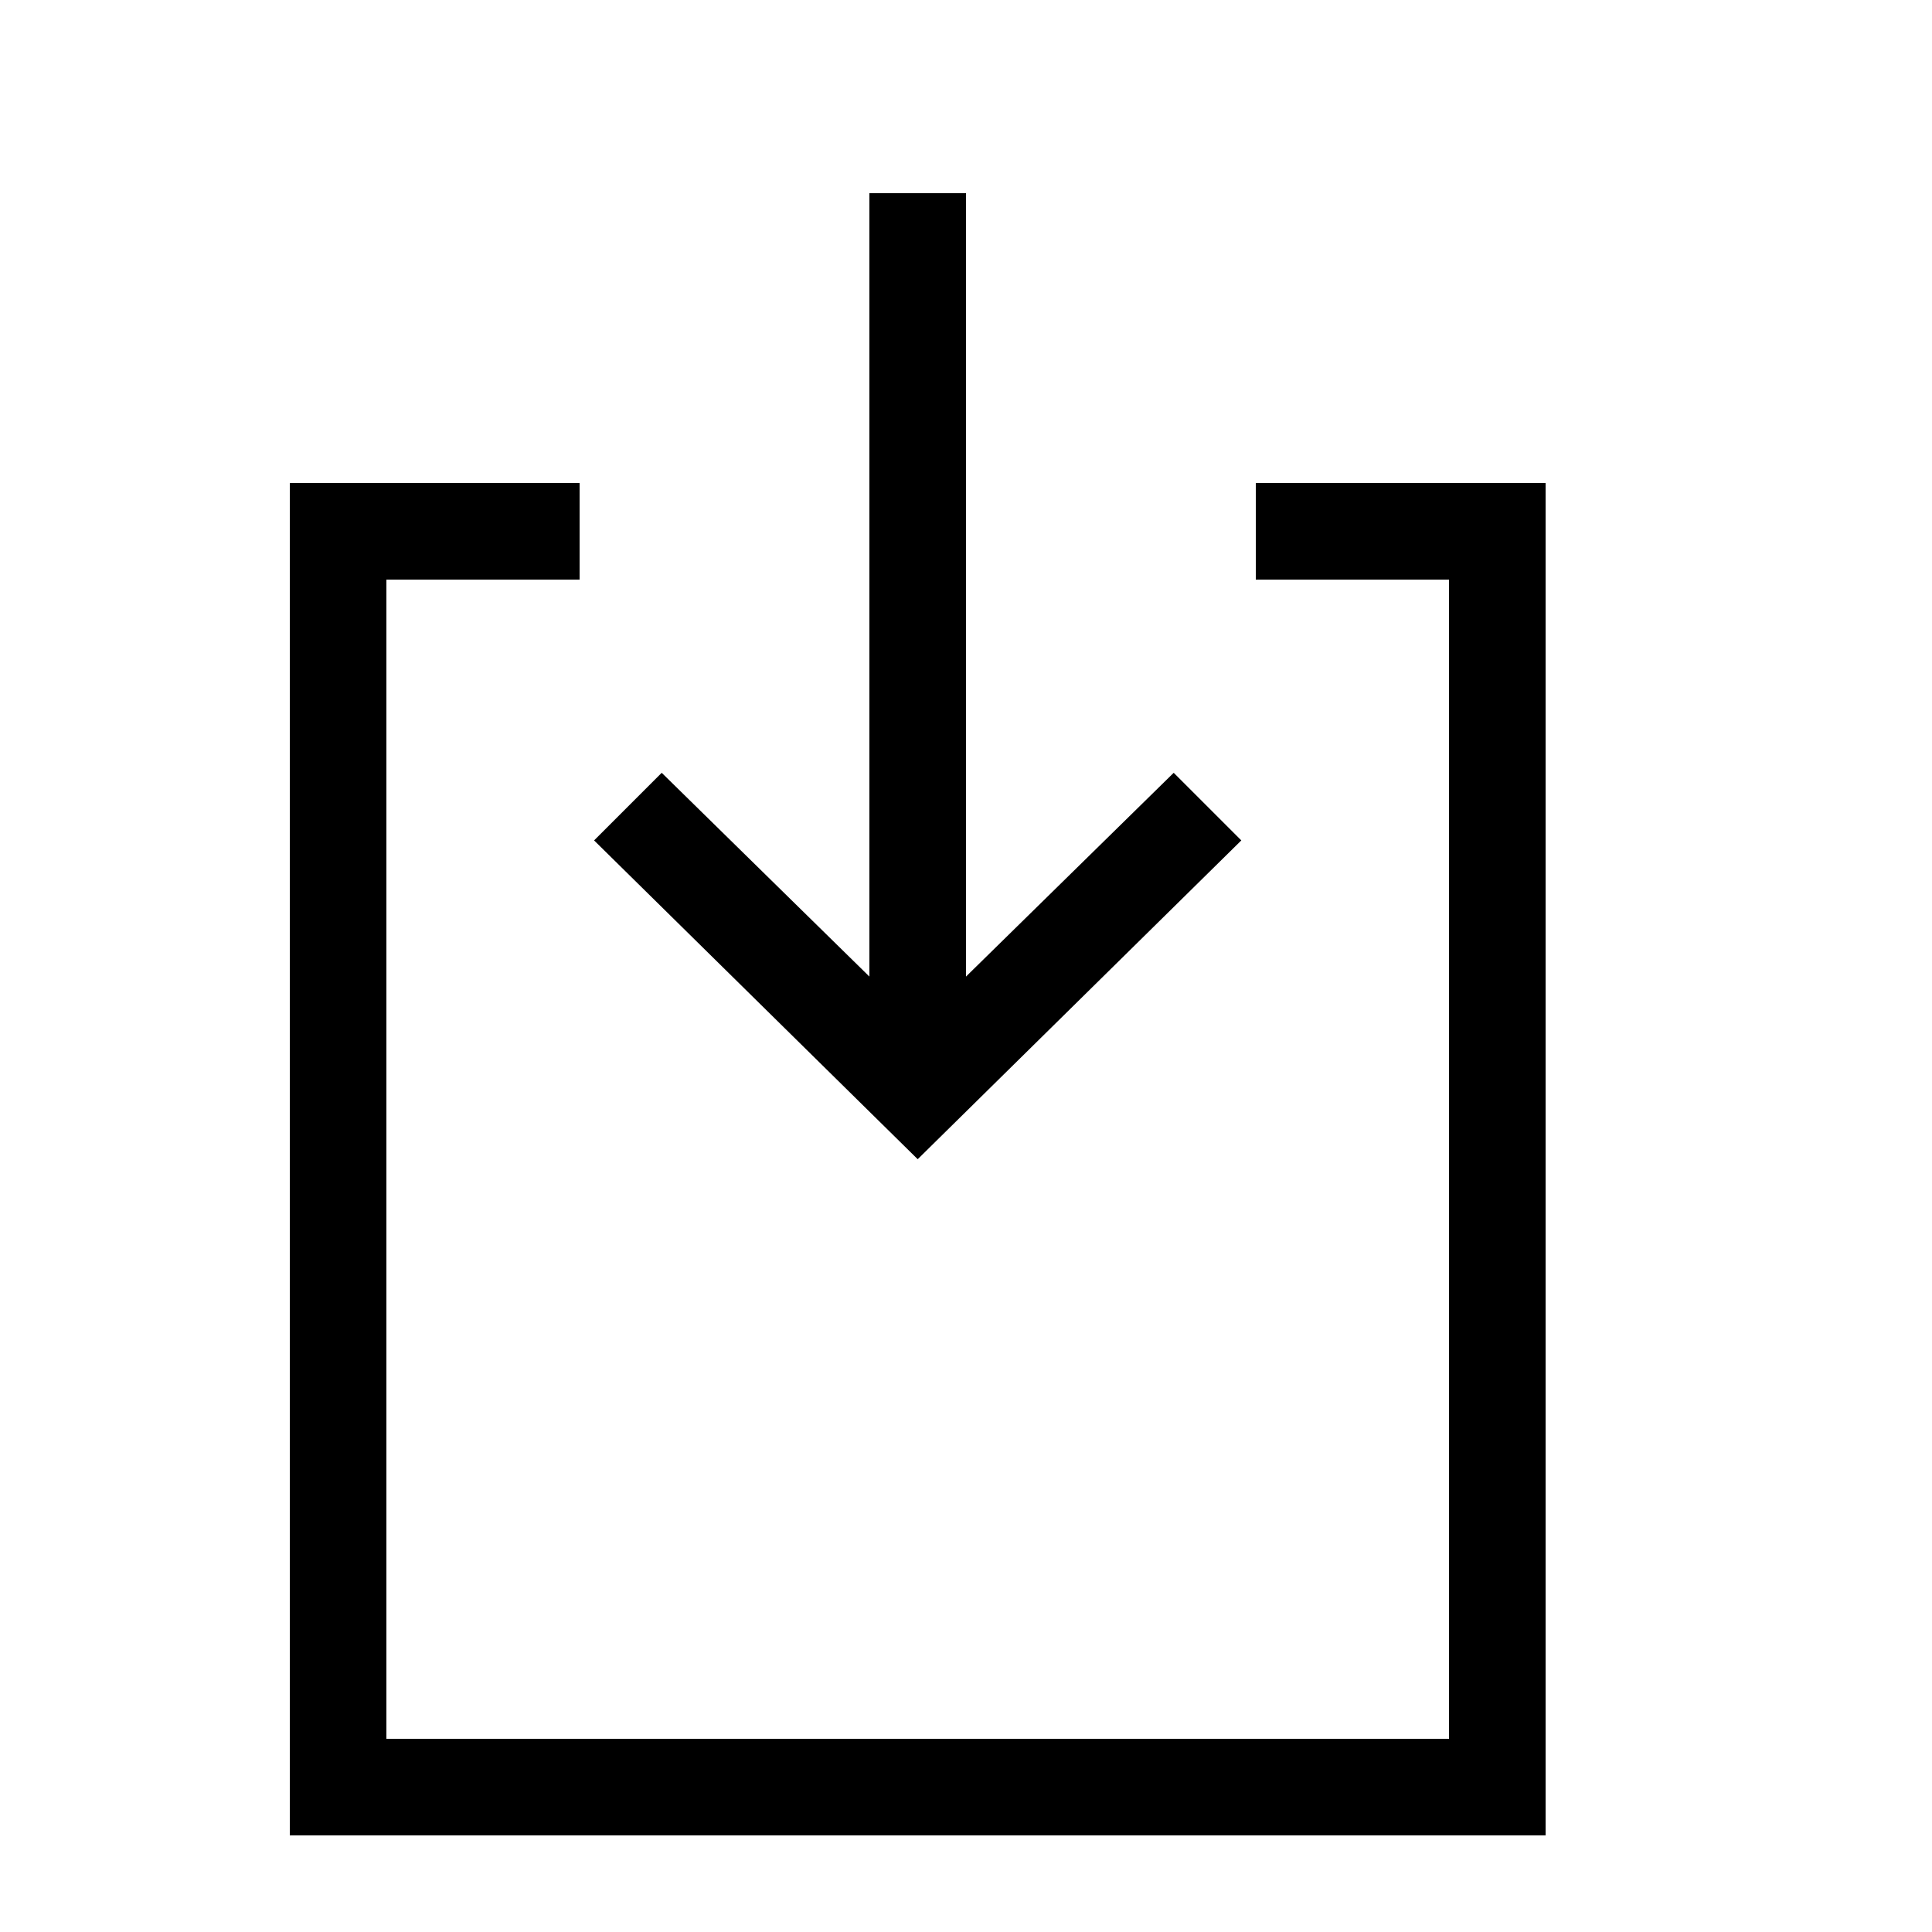
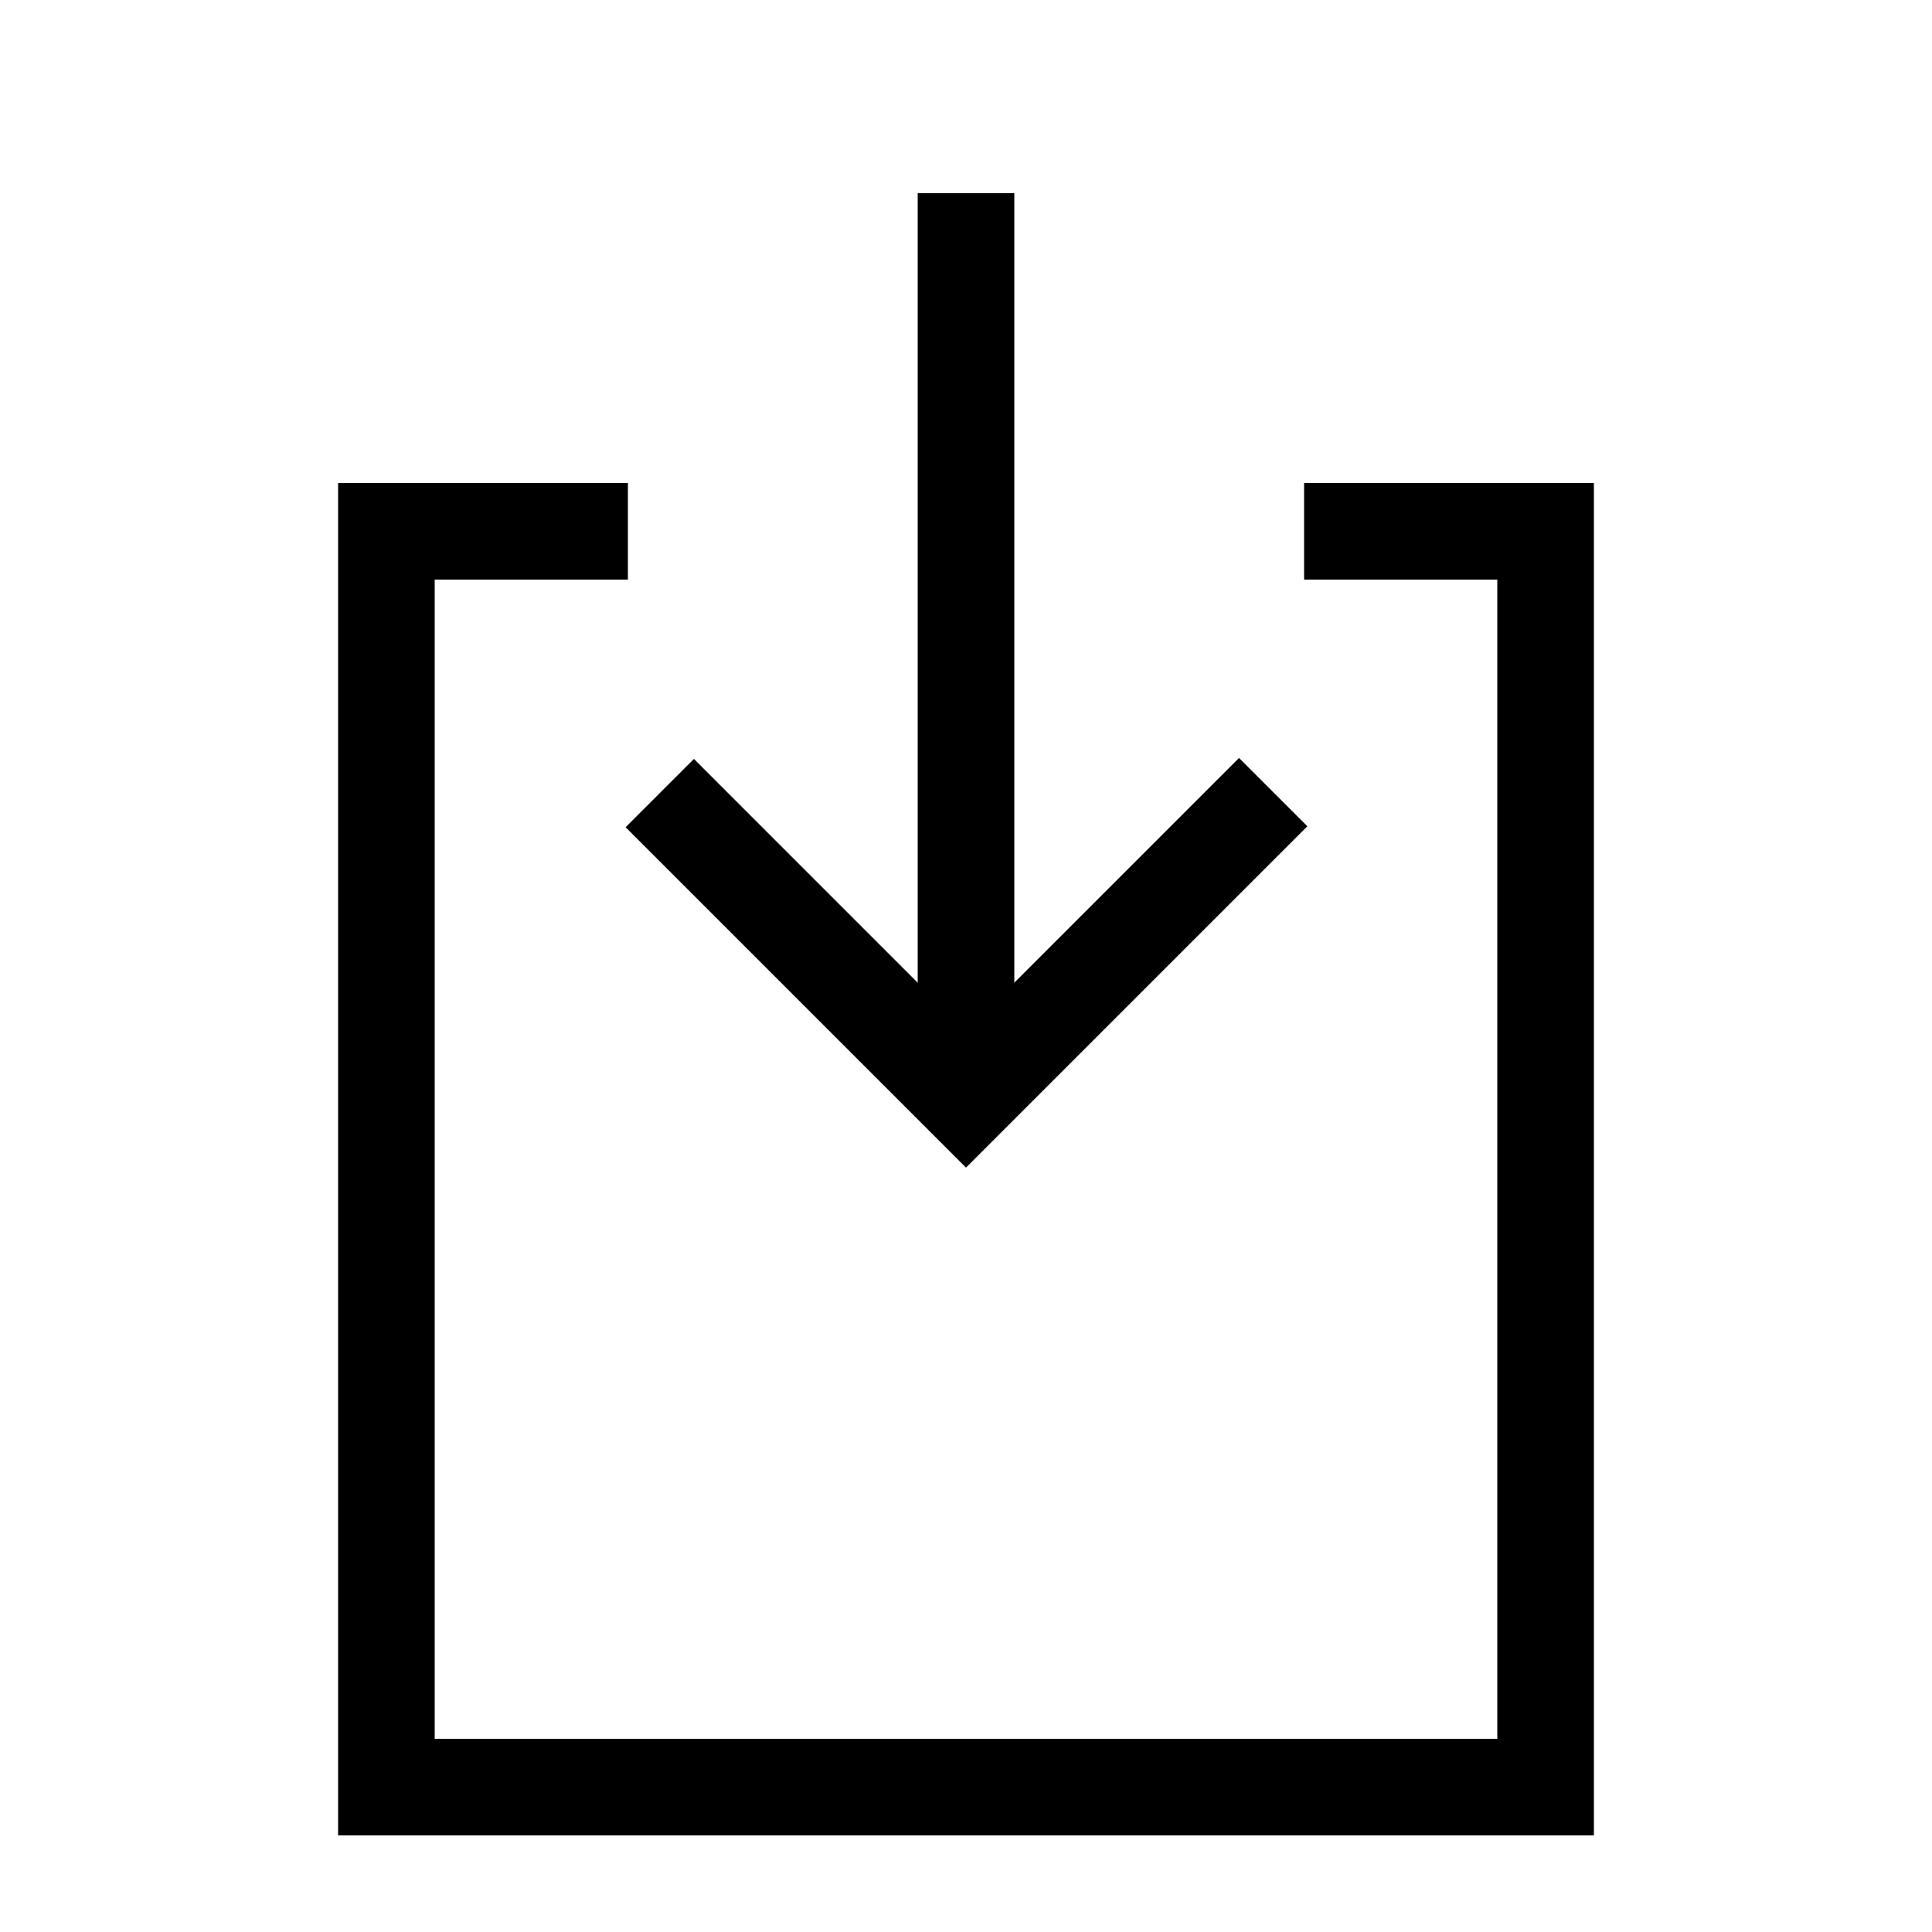
<svg xmlns="http://www.w3.org/2000/svg" width="20" height="20" viewBox="0 0 20 20">
-   <polygon points="6.85,8 9.5,10.6 12.15,8 12.85,8.7 9.5,12 6.15,8.7" />
-   <line fill="none" stroke="#000" x1="9.5" y1="11" x2="9.5" y2="2" />
-   <polyline fill="none" stroke="#000" points="6,5.5 3.5,5.5 3.5,18.5 15.5,18.5 15.5,5.5 13,5.5" />
+   <line fill="none" stroke="#000" x1="10" y1="11" x2="10" y2="2" />
+   <polyline fill="none" stroke="#000" points="6.5 5.5 4 5.5 4 18.5 16 18.5 16 5.5 13.5 5.5" />
+   <polyline fill="none" stroke="#000" points="13.18 8.2 10 11.38 6.83 8.21" />
</svg>
